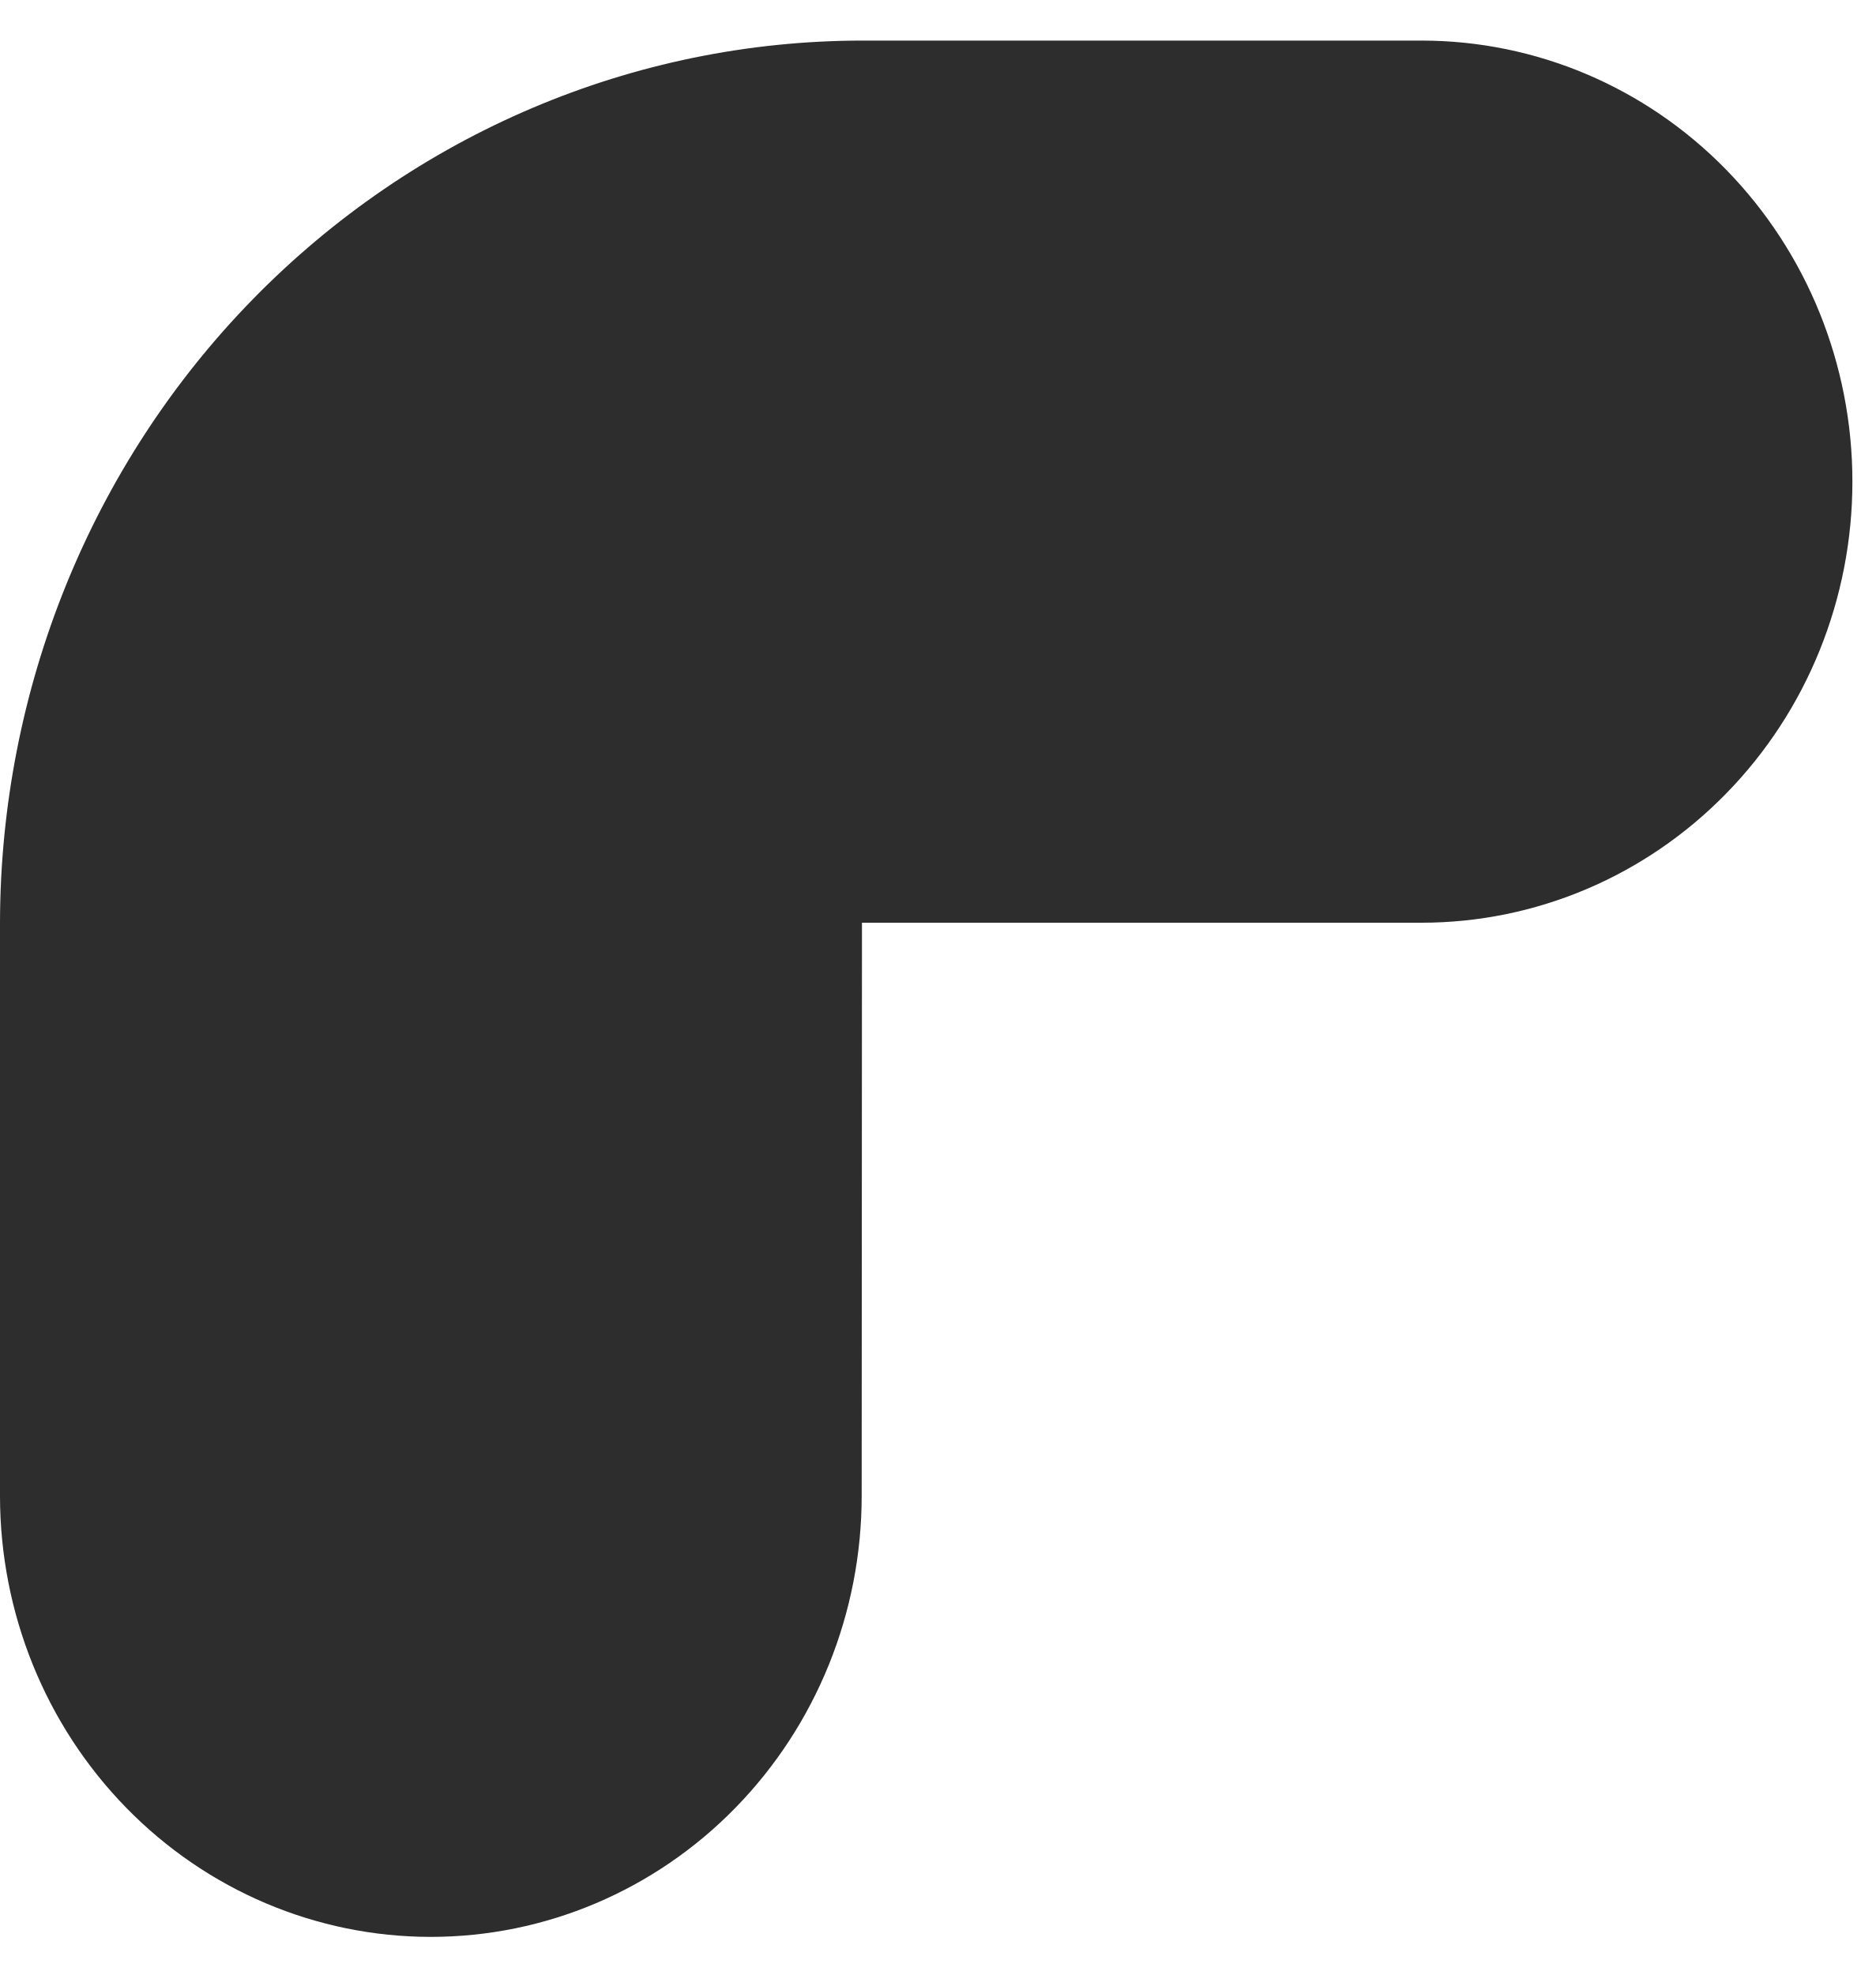
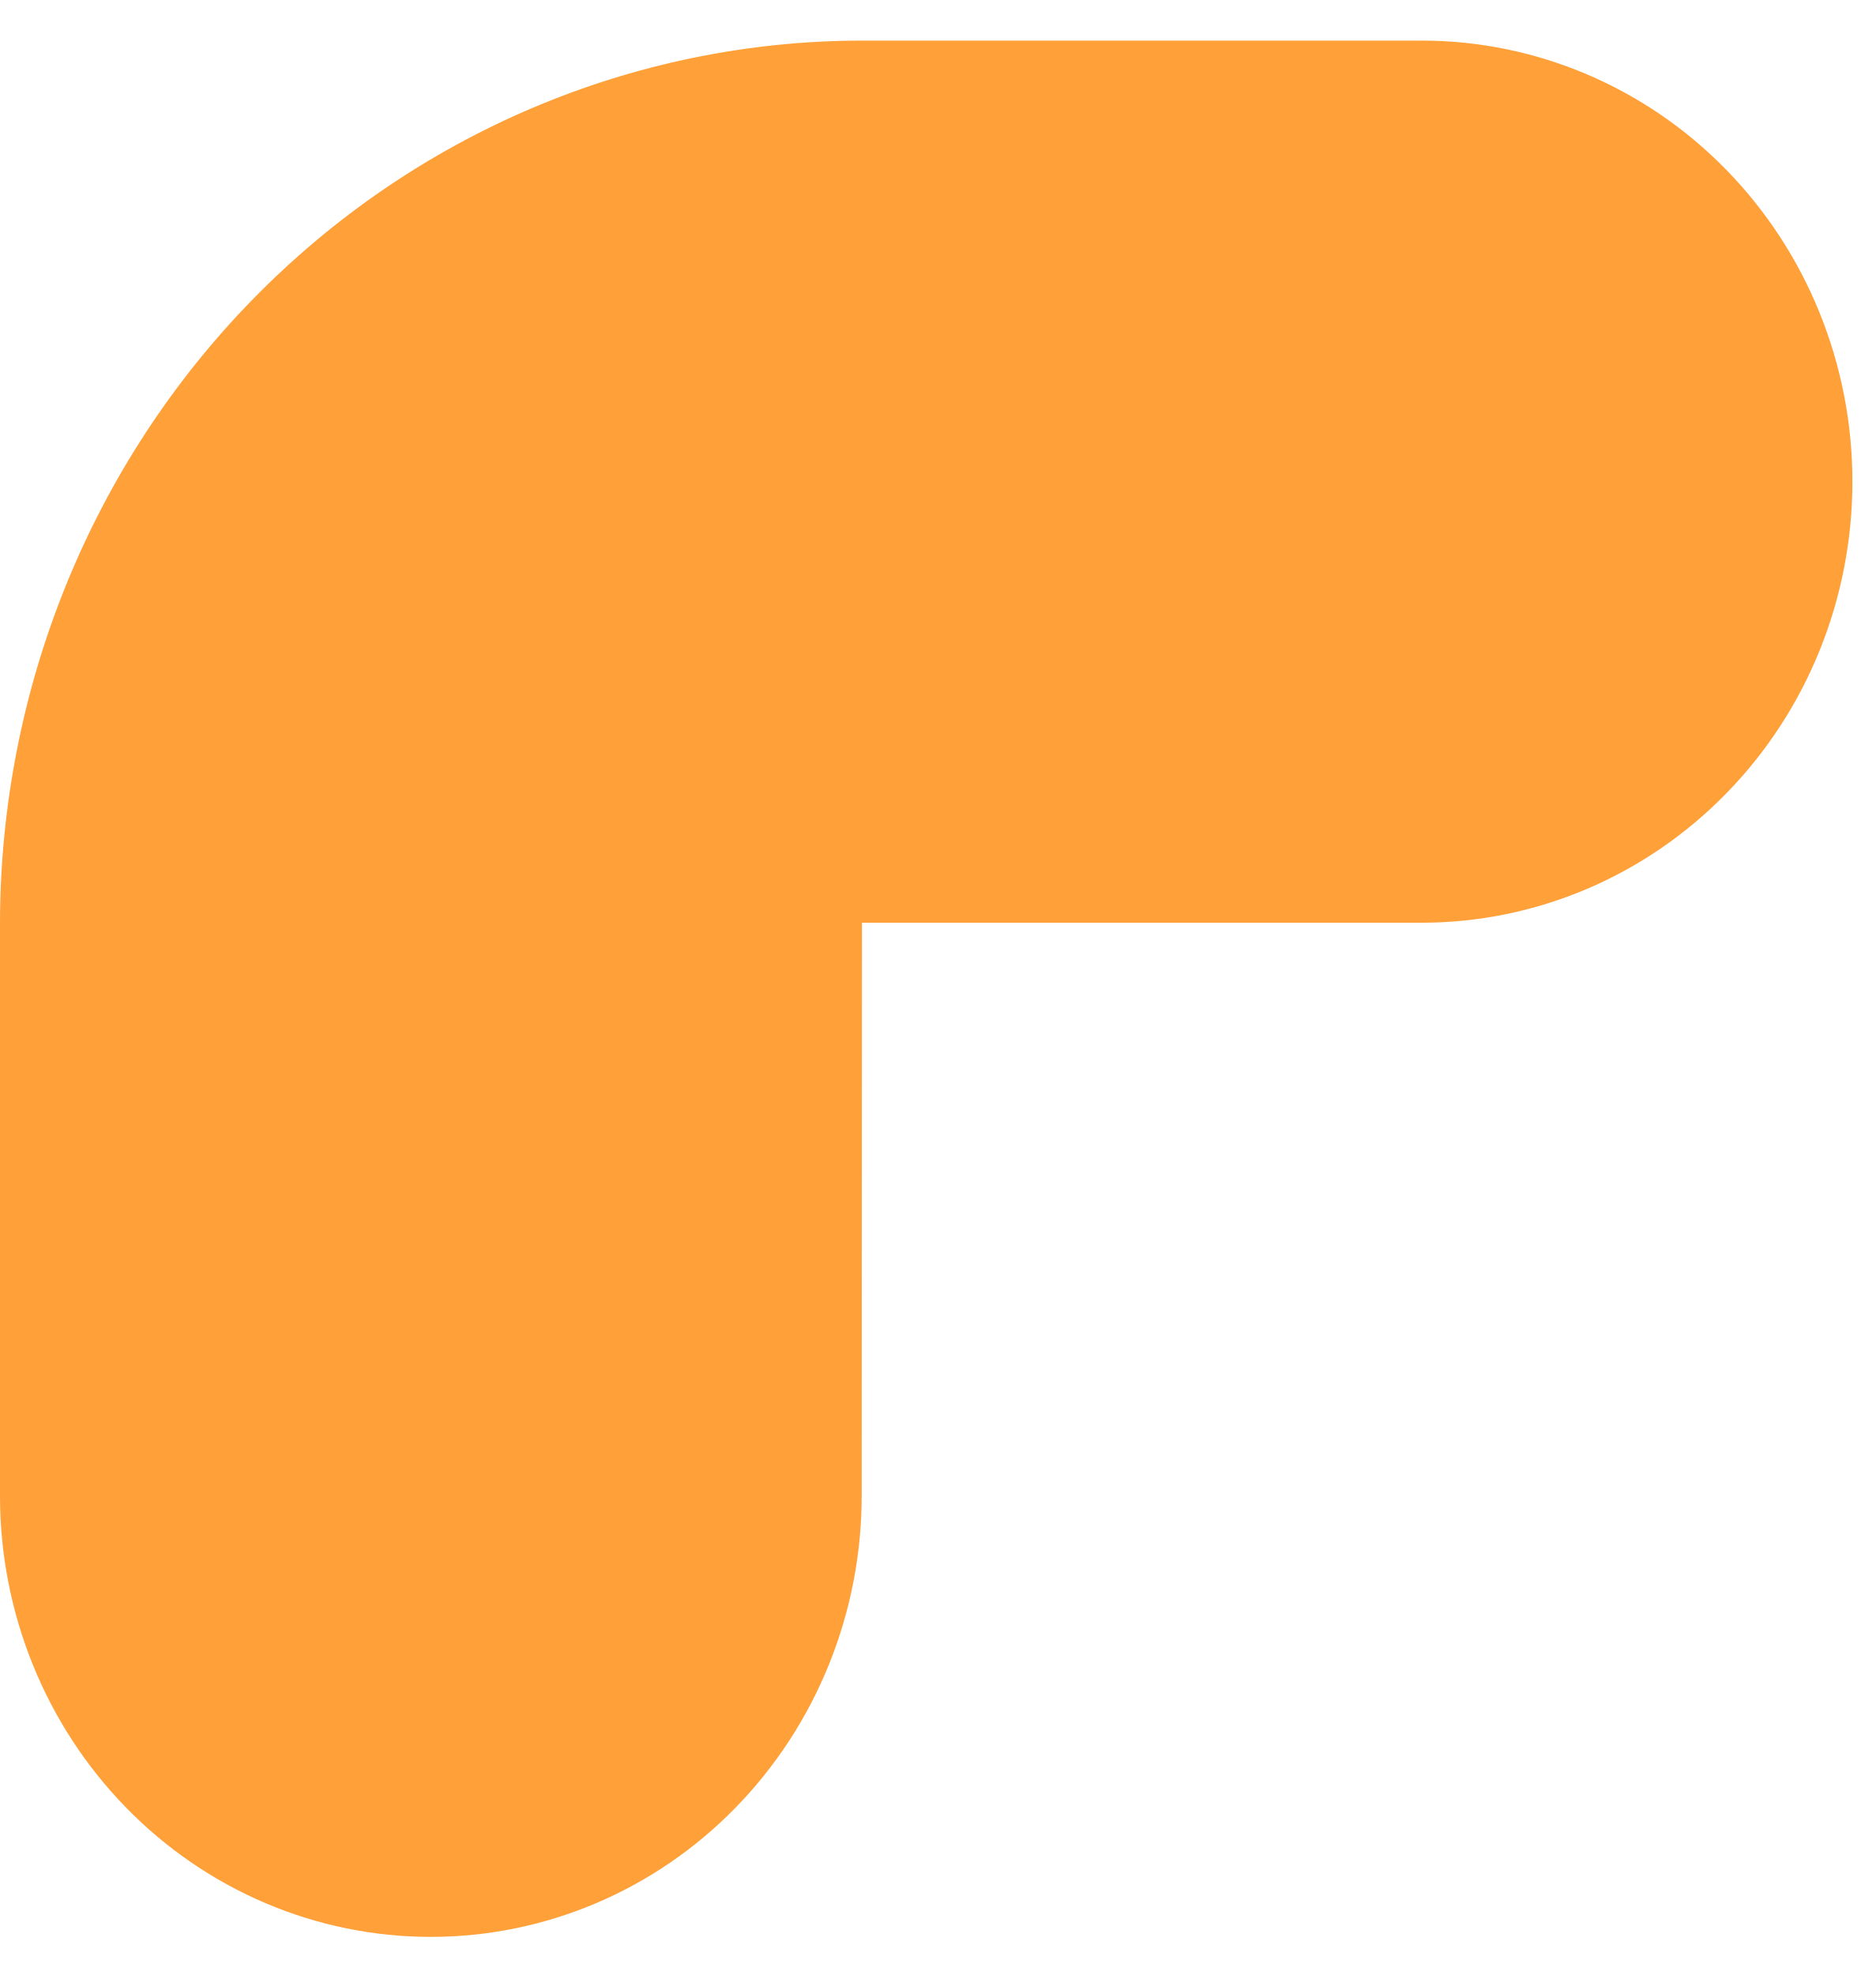
<svg xmlns="http://www.w3.org/2000/svg" width="19" height="20" viewBox="0 0 19 20" fill="none">
-   <path d="M-4.18731e-07 9.347L-1.82147e-07 15.148C-1.33839e-07 16.333 0.46 17.469 1.278 18.306C2.096 19.144 3.206 19.614 4.363 19.614C5.521 19.614 6.631 19.144 7.449 18.306C8.267 17.469 8.727 16.333 8.727 15.148L8.73 9.344L14.398 9.344C15.555 9.344 16.665 8.873 17.483 8.035C18.302 7.198 18.761 6.062 18.761 4.877C18.761 3.693 18.302 2.557 17.483 1.719C16.665 0.881 15.555 0.411 14.398 0.411L8.73 0.411C6.416 0.413 4.197 1.356 2.56 3.031C0.923 4.706 0.003 6.978 -4.18731e-07 9.347H-4.18731e-07Z" fill="#2D2D2D" />
+   <path d="M-4.18731e-07 9.347L-1.82147e-07 15.148C-1.33839e-07 16.333 0.46 17.469 1.278 18.306C2.096 19.144 3.206 19.614 4.363 19.614C5.521 19.614 6.631 19.144 7.449 18.306C8.267 17.469 8.727 16.333 8.727 15.148L8.73 9.344L14.398 9.344C15.555 9.344 16.665 8.873 17.483 8.035C18.302 7.198 18.761 6.062 18.761 4.877C18.761 3.693 18.302 2.557 17.483 1.719C16.665 0.881 15.555 0.411 14.398 0.411L8.73 0.411C6.416 0.413 4.197 1.356 2.56 3.031C0.923 4.706 0.003 6.978 -4.18731e-07 9.347H-4.18731e-07Z" fill="#FFA039" />
</svg>
